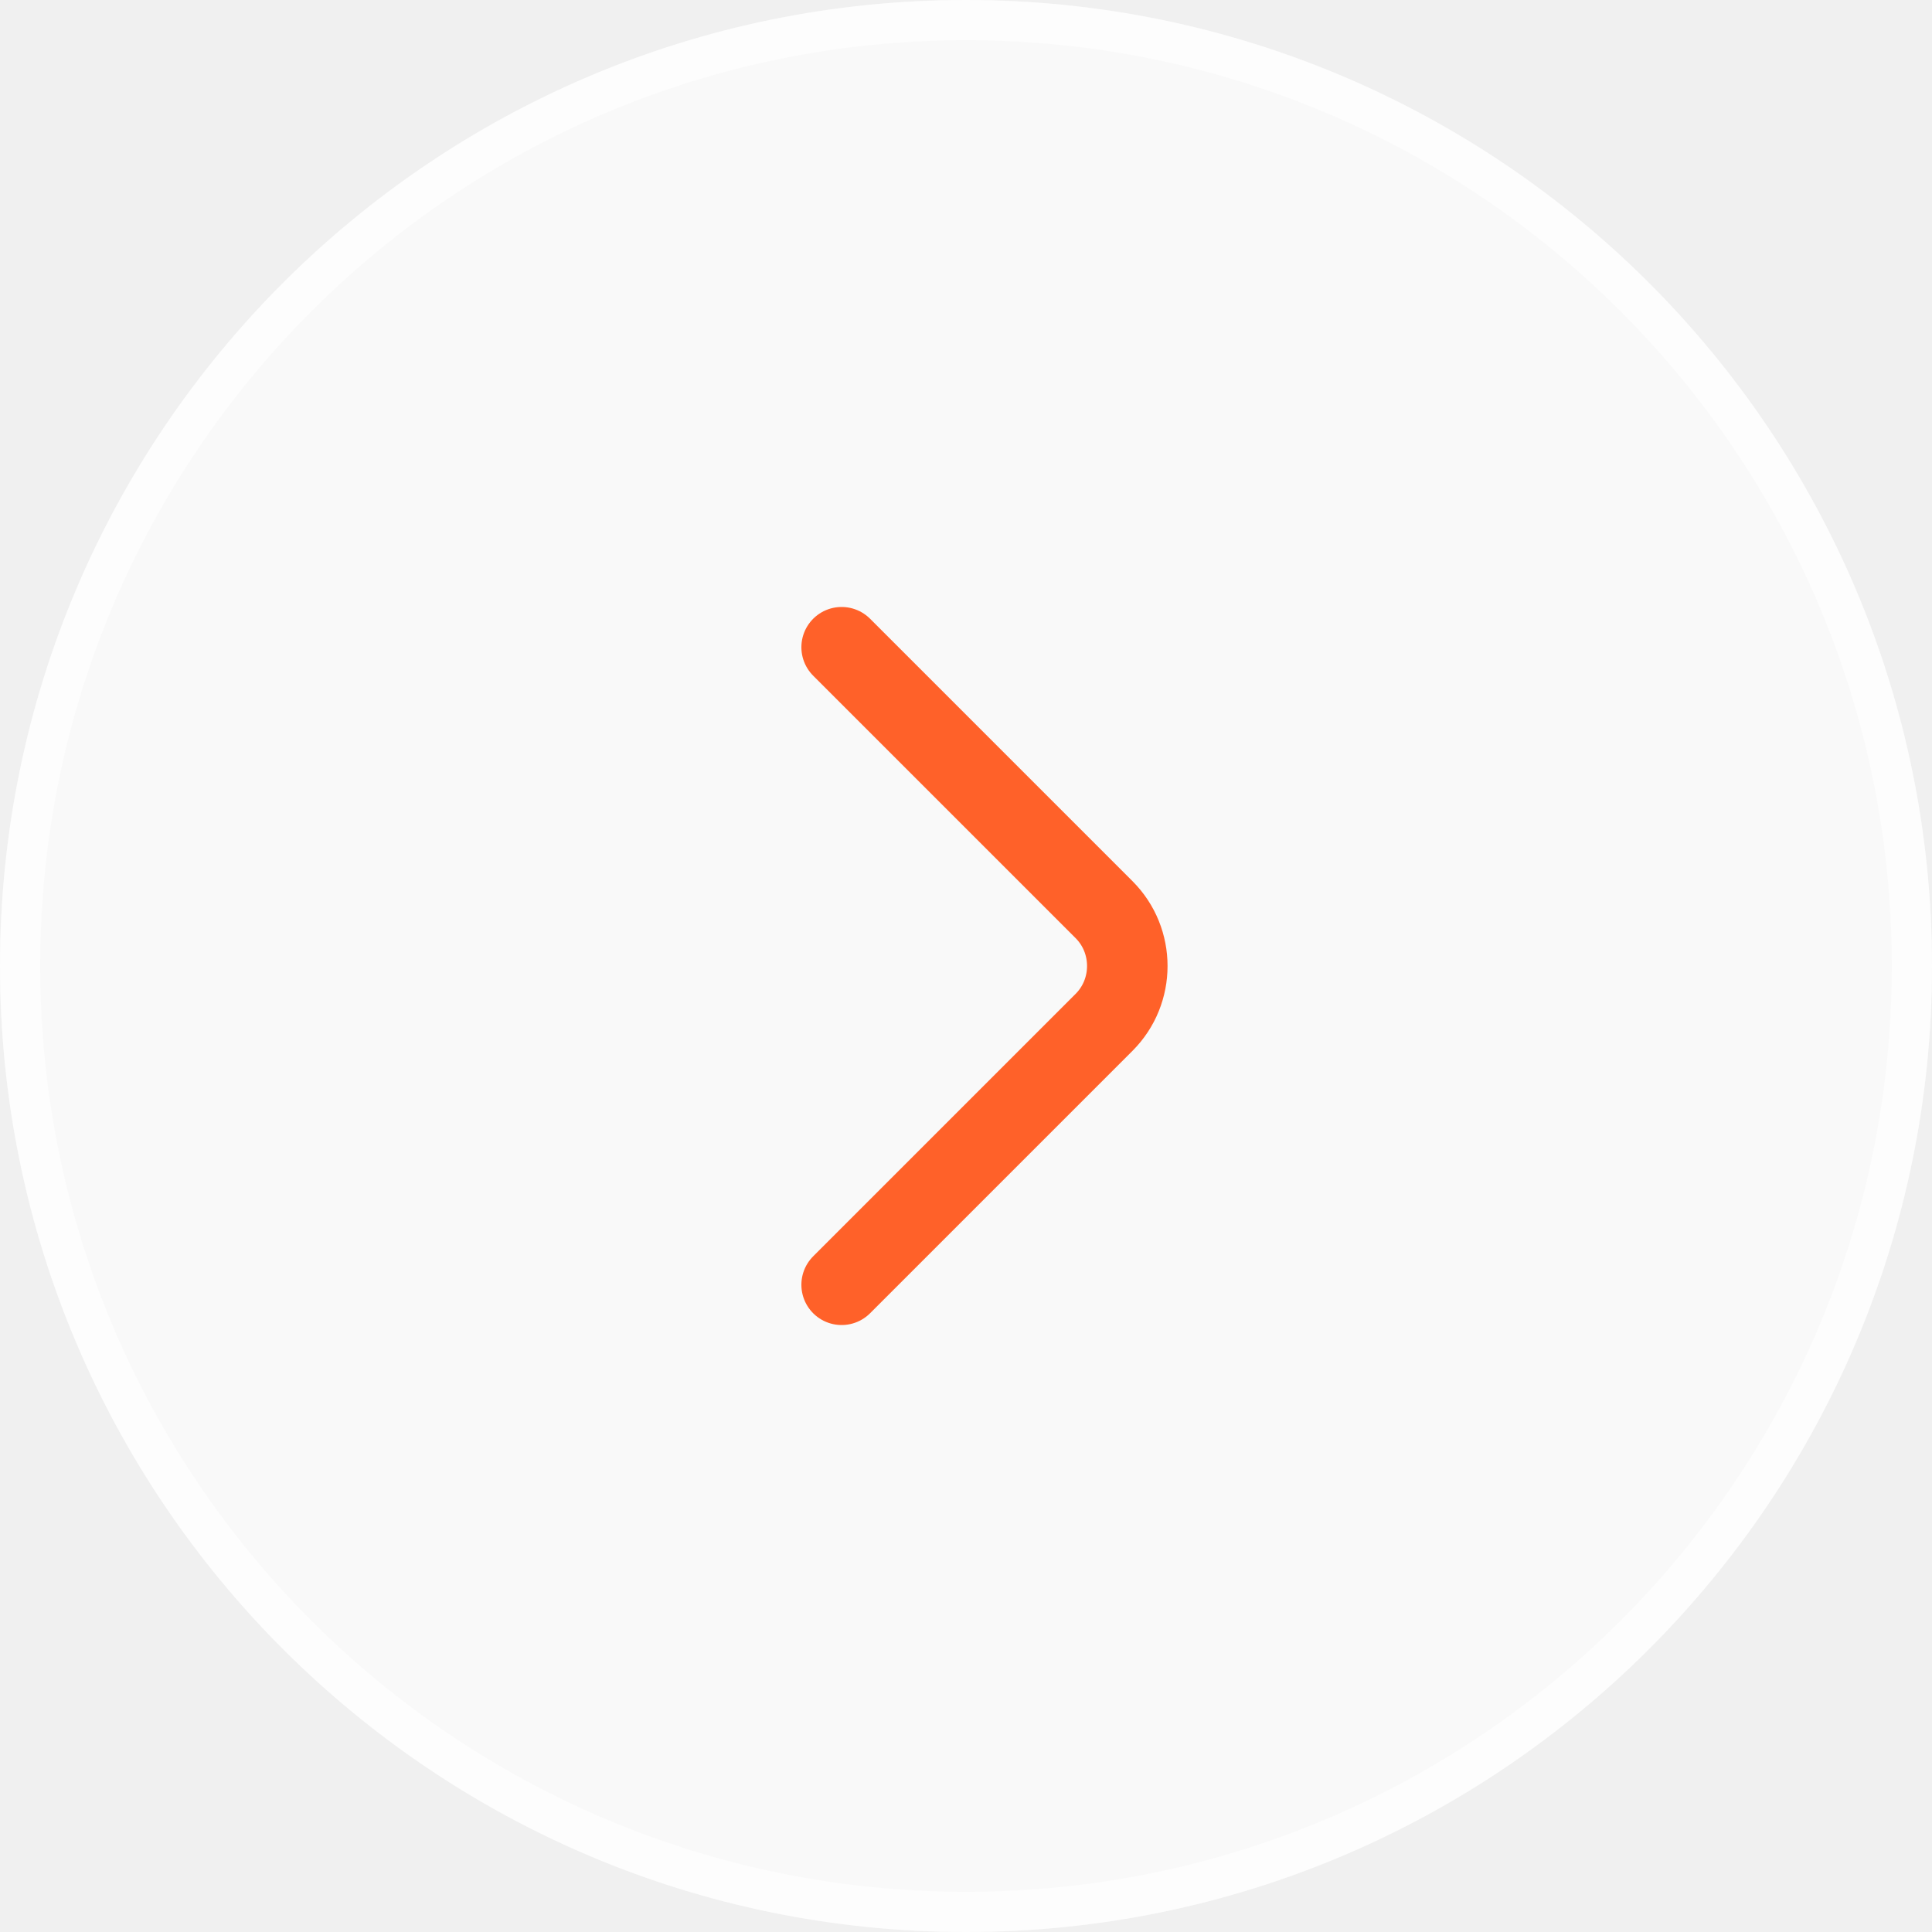
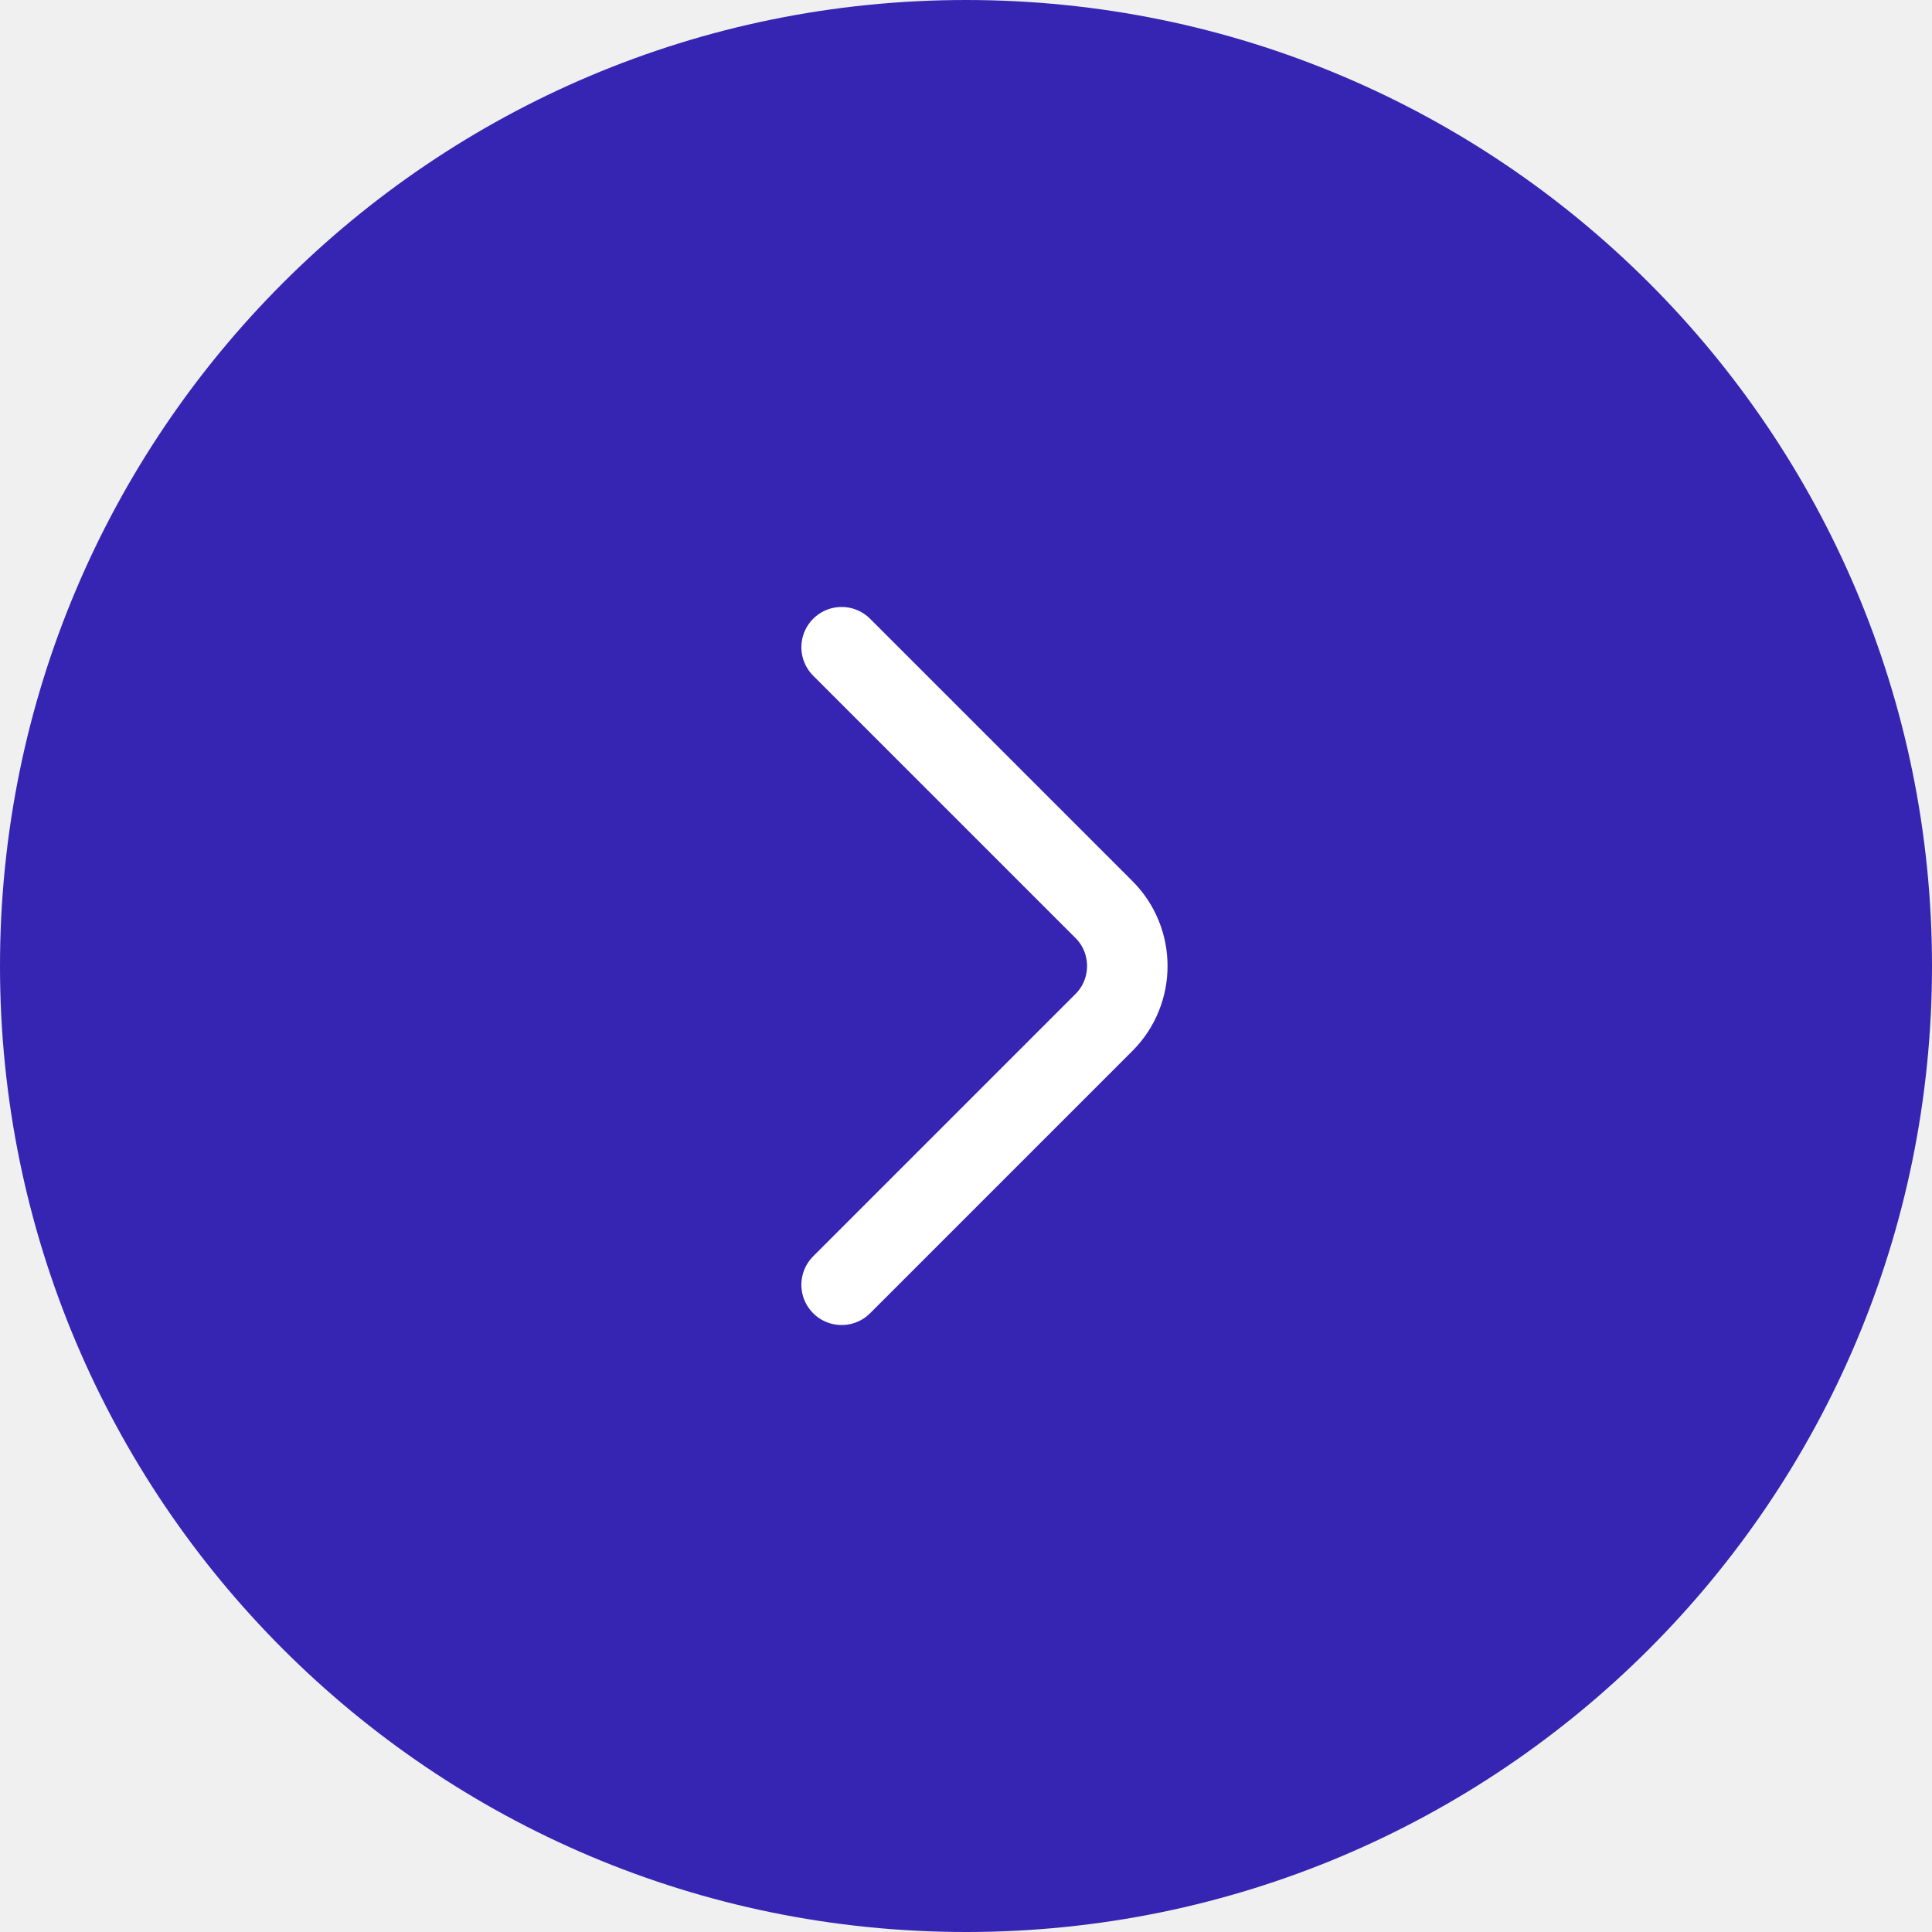
<svg xmlns="http://www.w3.org/2000/svg" width="48" height="48" viewBox="0 0 48 48" fill="none">
  <g filter="url(#filter0_b_2_1036)">
-     <rect width="48" height="48" rx="24" fill="white" fill-opacity="0.6" />
-     <rect x="0.5" y="0.5" width="47" height="47" rx="23.5" stroke="white" stroke-opacity="0.6" />
-     <path d="M20.91 31.92L27.43 25.4C28.2 24.63 28.2 23.37 27.43 22.6L20.91 16.08" stroke="#FF6129" stroke-width="2" stroke-miterlimit="10" stroke-linecap="round" stroke-linejoin="round" />
+     <rect width="48" height="48" rx="24" fill="#3625B3" fill-opacity="10" />
+     <rect x="0.5" y="0.5" width="47" height="47" rx="23.5" stroke-opacity="0.6" />
+     <path d="M20.91 31.92L27.43 25.4C28.2 24.63 28.2 23.37 27.43 22.6L20.91 16.08" stroke="white" stroke-width="2" stroke-miterlimit="10" stroke-linecap="round" stroke-linejoin="round" />
  </g>
  <defs>
    <filter id="filter0_b_2_1036" x="-8" y="-8" width="64" height="64" filterUnits="userSpaceOnUse" color-interpolation-filters="sRGB">
      <feFlood flood-opacity="0" result="BackgroundImageFix" />
      <feGaussianBlur in="BackgroundImageFix" stdDeviation="4" />
      <feComposite in2="SourceAlpha" operator="in" result="effect1_backgroundBlur_2_1036" />
      <feBlend mode="normal" in="SourceGraphic" in2="effect1_backgroundBlur_2_1036" result="shape" />
    </filter>
  </defs>
</svg>
